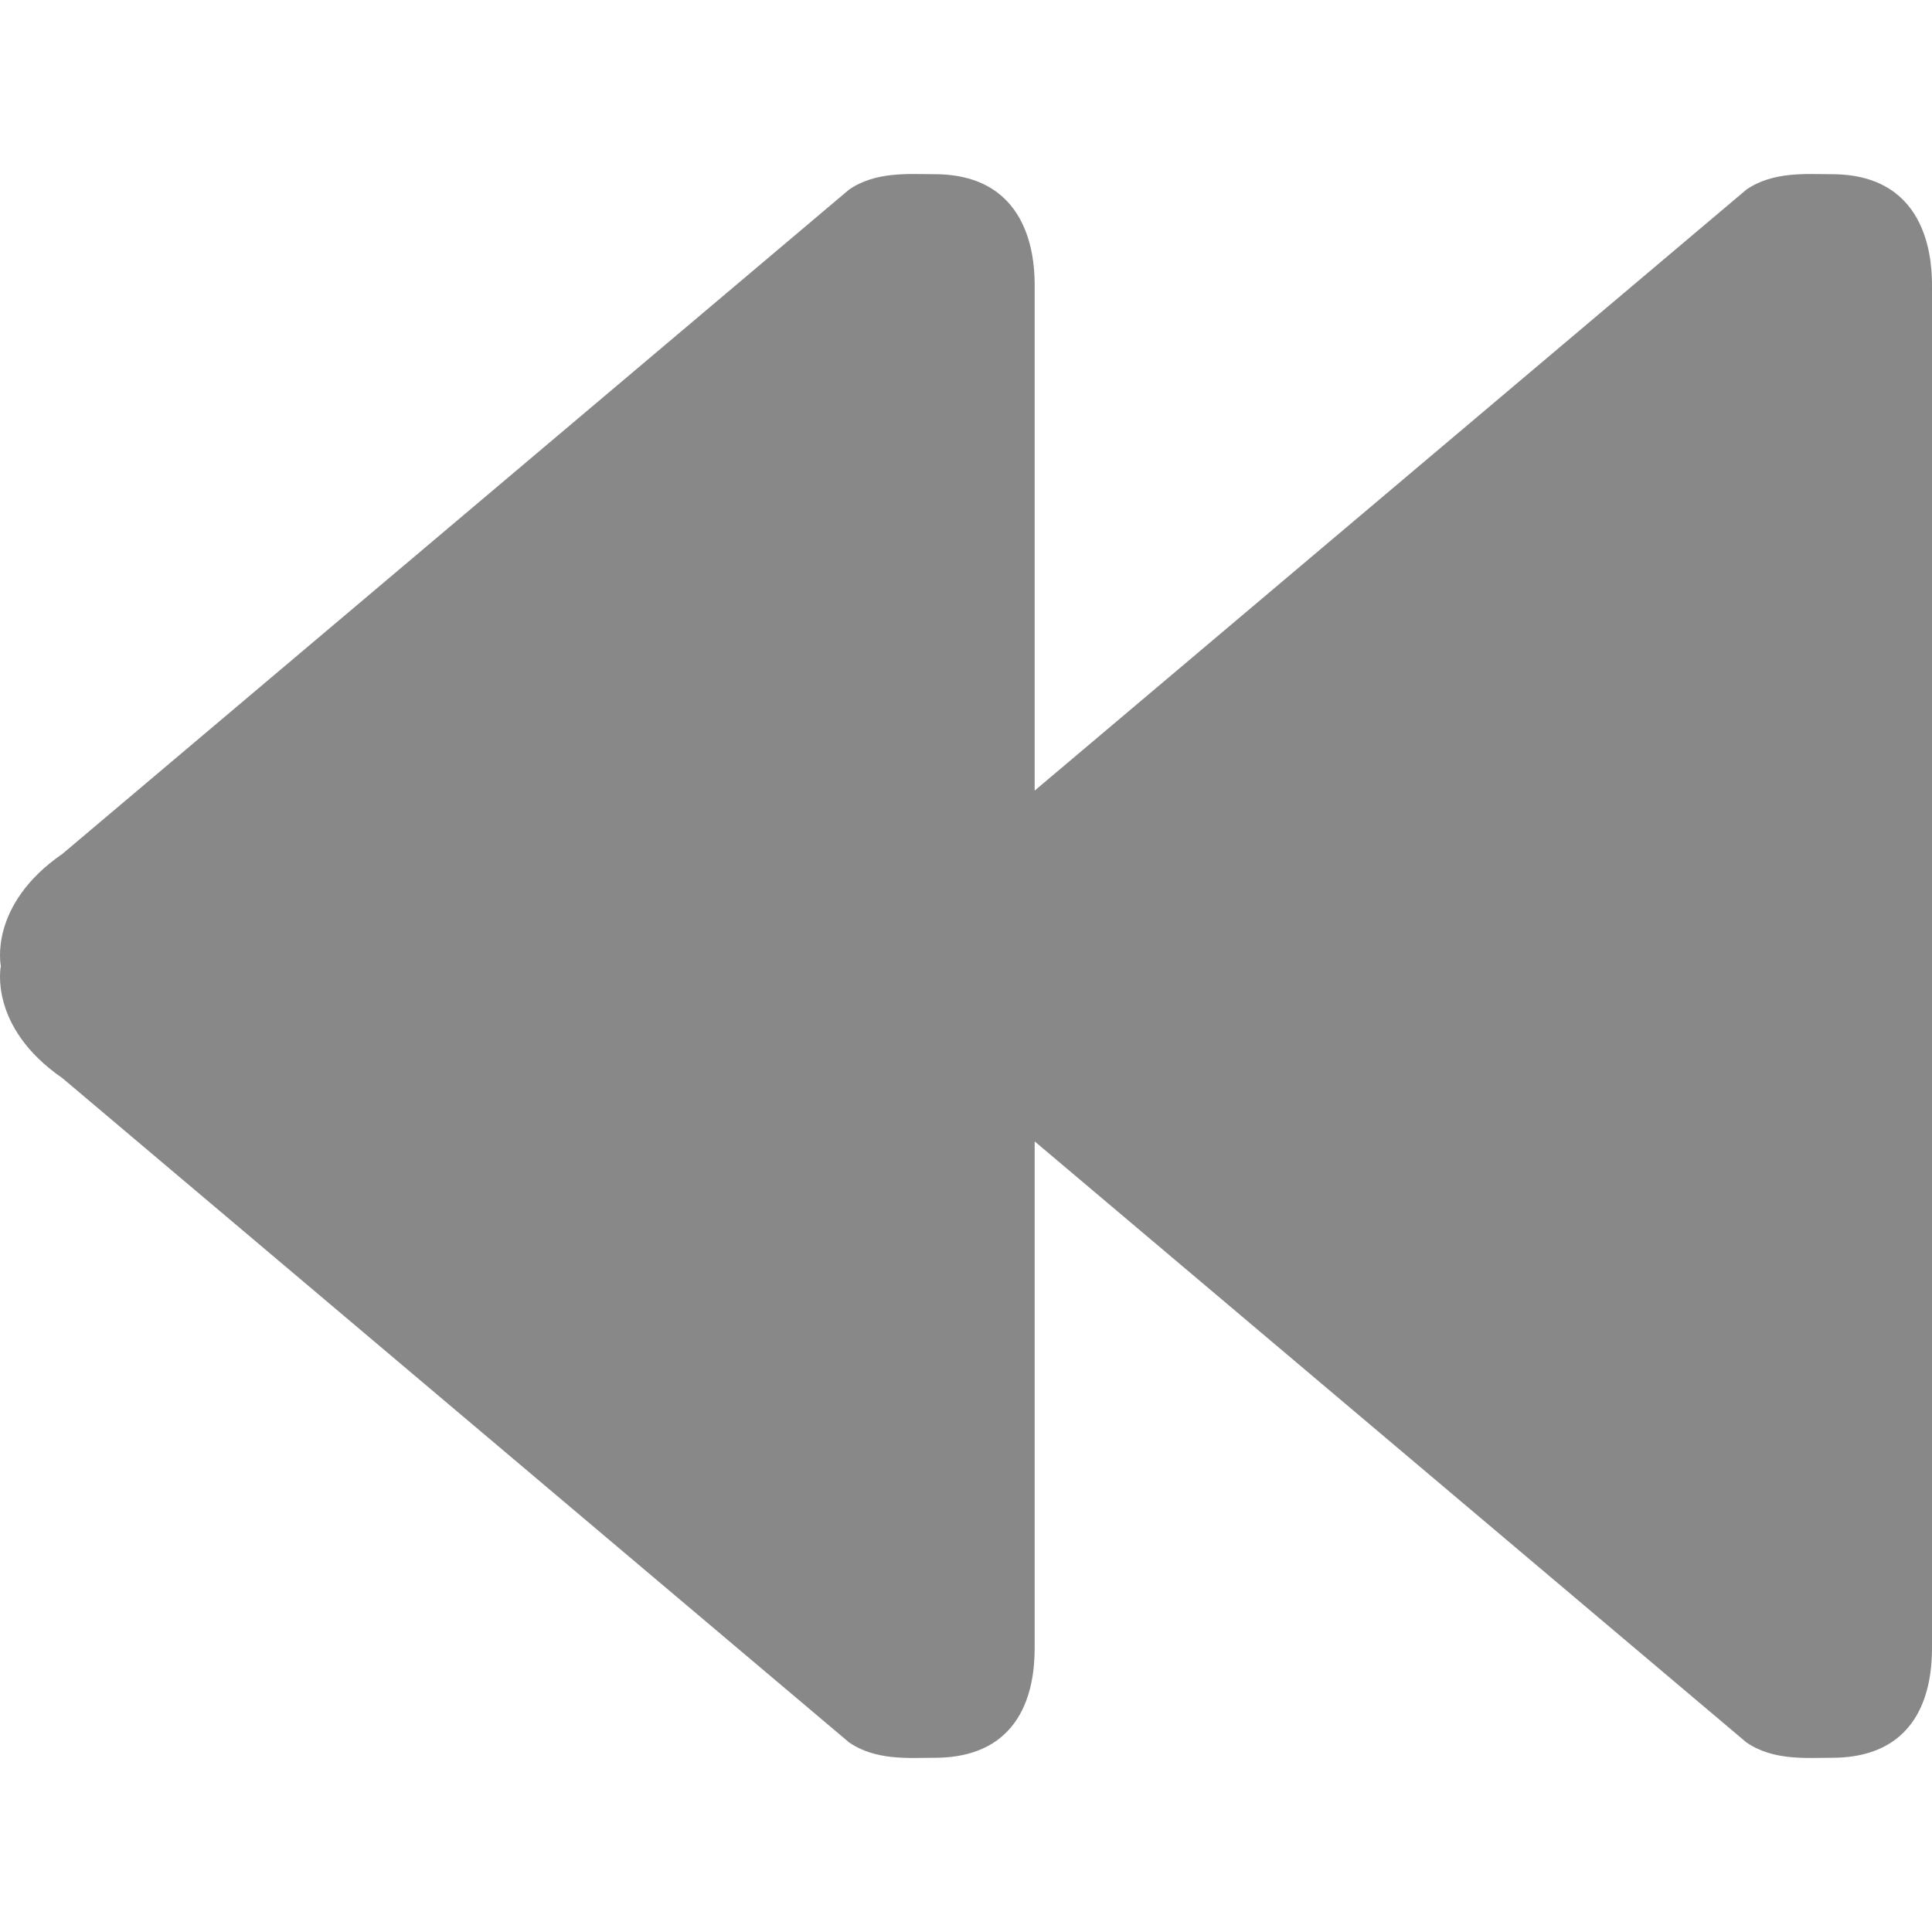
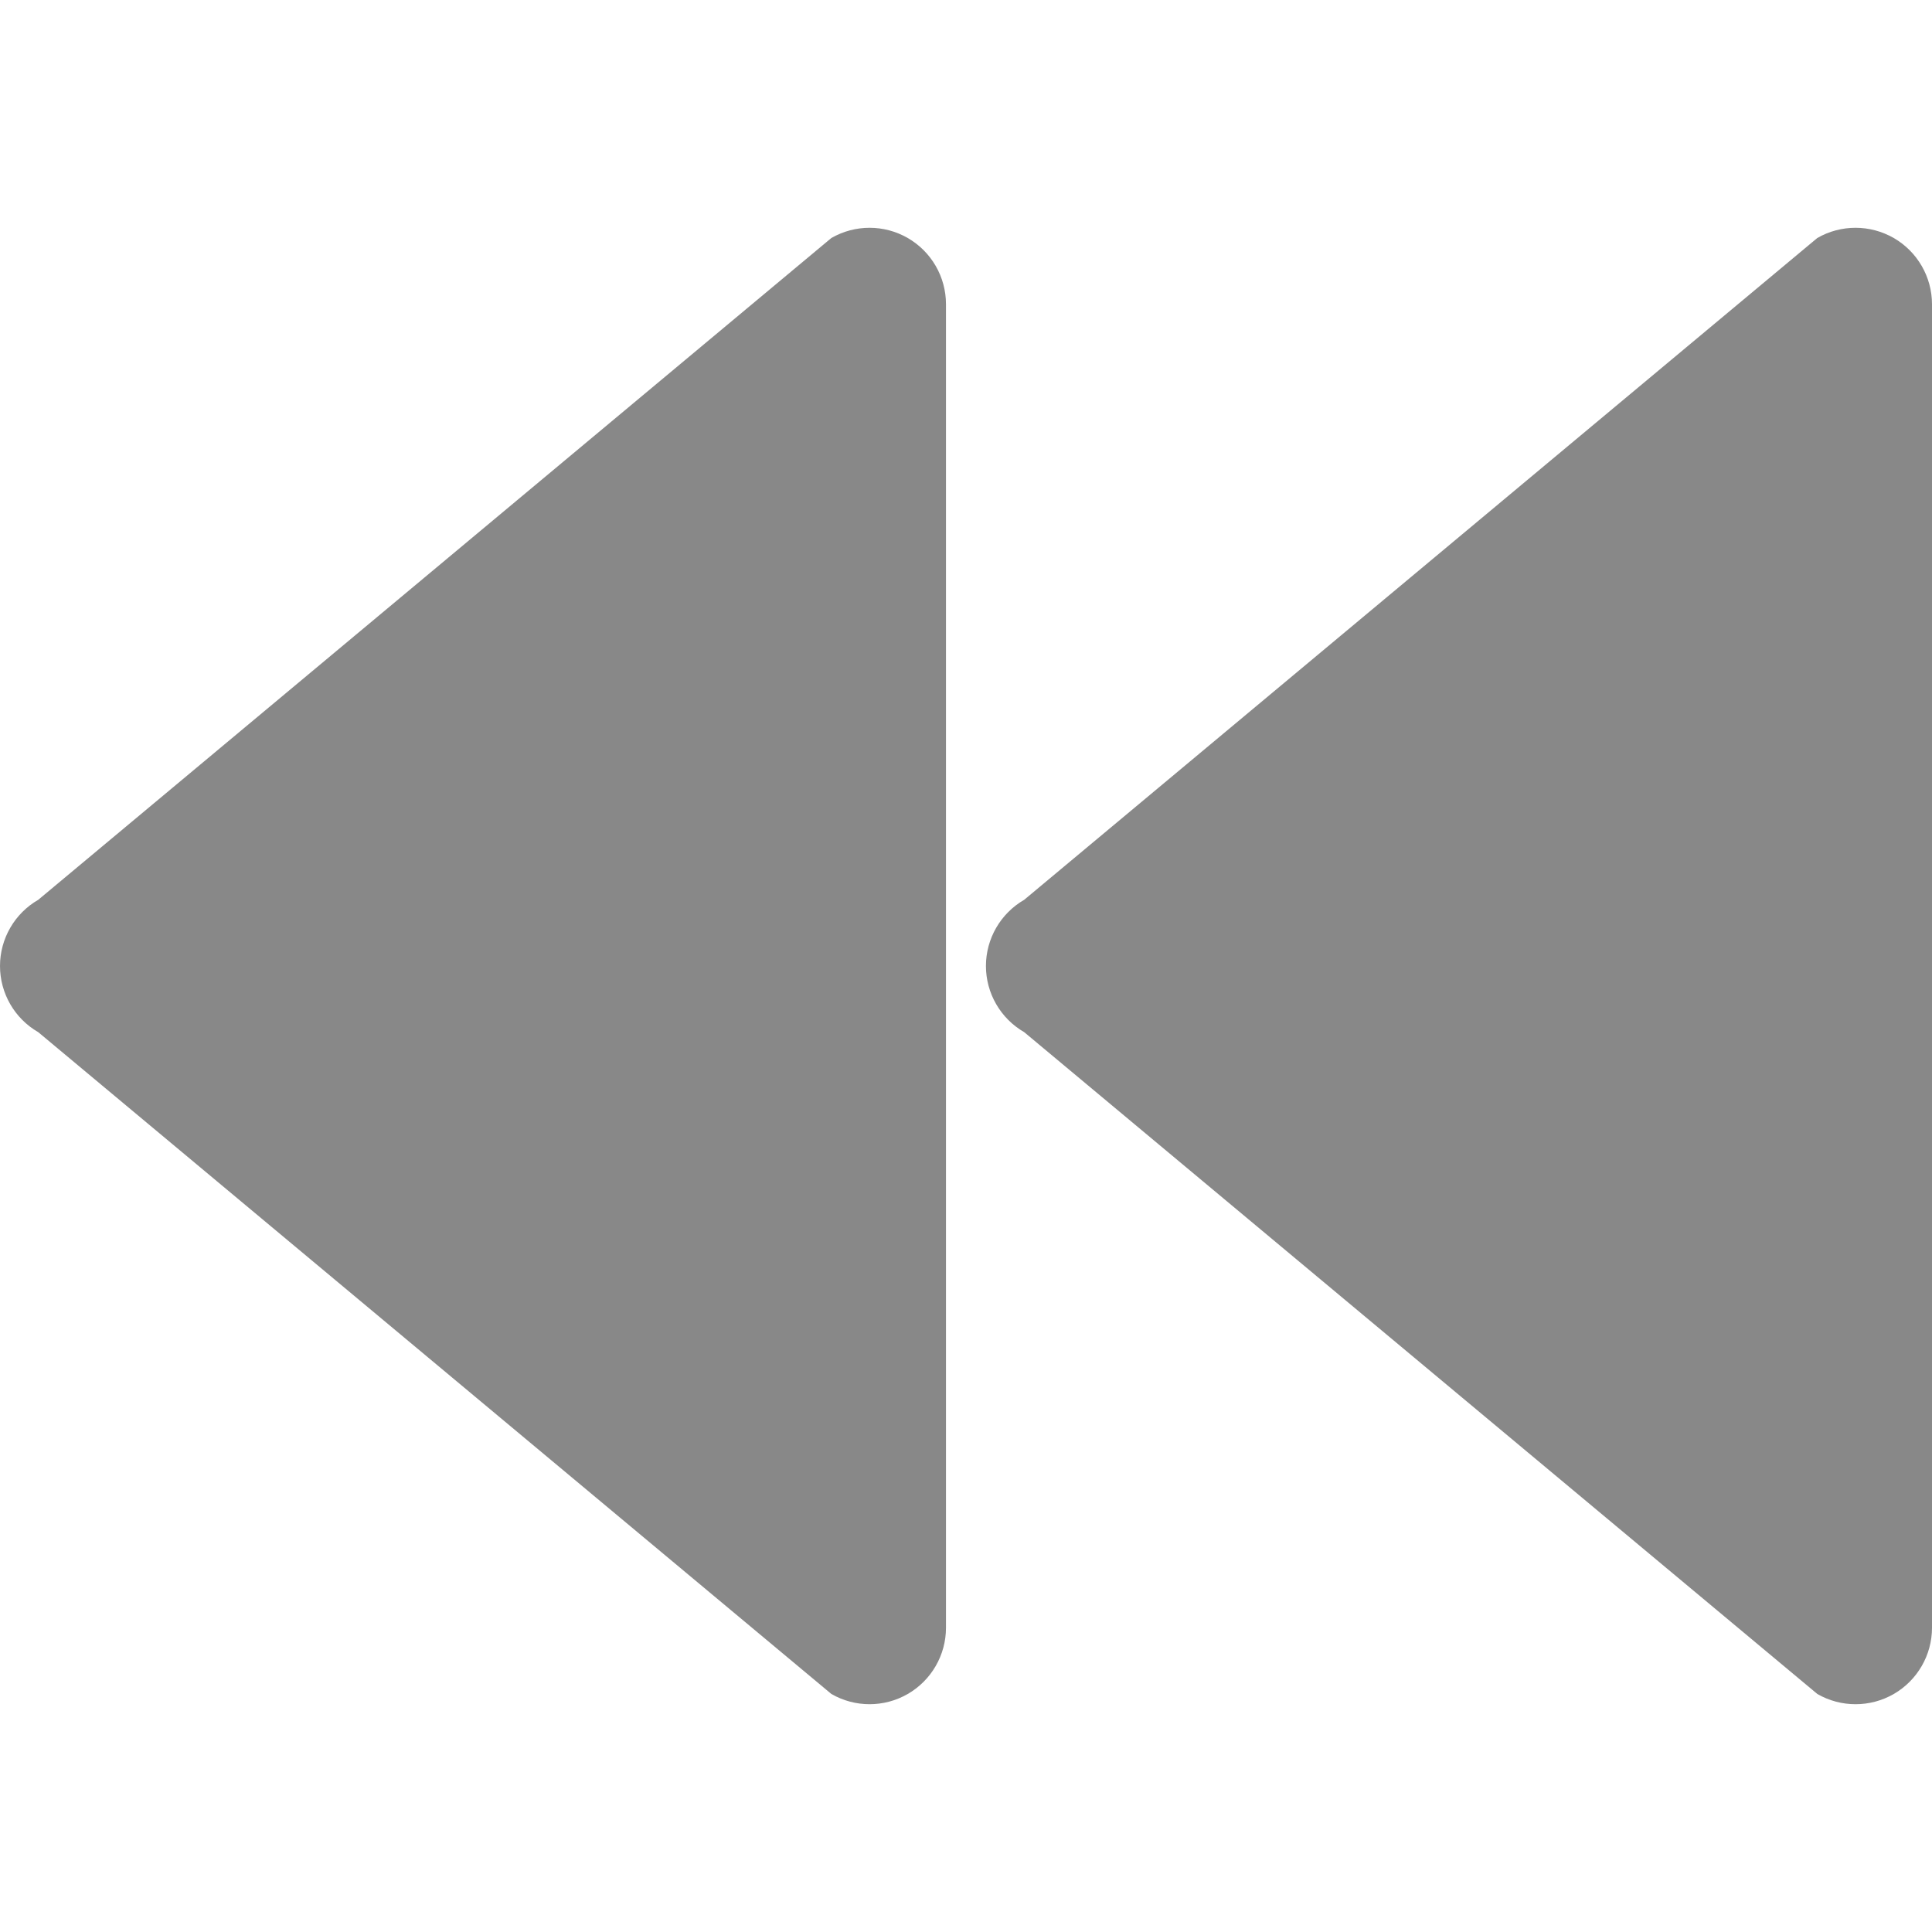
- <svg xmlns="http://www.w3.org/2000/svg" version="1.1" id="Capa_1" x="0px" y="0px" viewBox="0 0 250.488 250.488" style="enable-background:new 0 0 250.488 250.488;" xml:space="preserve" width="512px" height="512px">
-   <g id="Previous_track">
-     <path style="fill-rule:evenodd;clip-rule:evenodd;" d="M237.484,22.587c-3.266,0-7.591-0.401-11.072,2.005l-92.264,77.91V37.252   c0-2.507,0.057-14.666-13.004-14.666c-3.265,0-7.59-0.401-11.072,2.005L8.107,110.693c-9.669,6.674-7.997,14.551-7.997,14.551   s-1.671,7.878,7.997,14.551l101.965,86.102c3.482,2.405,7.807,2.004,11.072,2.004c13.062,0,13.004-11.7,13.004-14.666v-65.249   l92.264,77.911c3.482,2.405,7.807,2.004,11.072,2.004c13.062,0,13.004-11.7,13.004-14.666V37.252   C250.488,34.746,250.546,22.587,237.484,22.587z" fill="#888888" />
+ <svg xmlns="http://www.w3.org/2000/svg" version="1.1" id="Capa_1" x="0px" y="0px" width="512px" height="512px" viewBox="0 0 488.106 488.107" style="enable-background:new 0 0 488.106 488.107;" xml:space="preserve">
+   <g>
+     <g id="Layer_8_31_">
+       <path d="M258.75,227.332L459.121,60.132c2.988-1.724,6.326-2.583,9.666-2.583c3.338,0,6.662,0.865,9.661,2.583    c5.965,3.453,9.658,9.825,9.658,16.723v334.398c0,6.89-3.688,13.27-9.658,16.723c-5.968,3.441-13.341,3.441-19.309,0    L258.759,260.769c-5.976-3.443-9.669-9.828-9.669-16.718C249.09,237.154,252.783,230.776,258.75,227.332z M0,244.051    c0,6.89,3.682,13.275,9.66,16.718l200.377,167.202c5.972,3.446,13.33,3.446,19.302,0c5.972-3.454,9.655-9.828,9.655-16.724V76.855    c0-6.898-3.677-13.27-9.655-16.723c-2.989-1.724-6.32-2.583-9.656-2.583c-3.338,0-6.661,0.865-9.651,2.583L9.66,227.332    C3.687,230.776,0,237.154,0,244.051z" fill="#888888" />
+     </g>
  </g>
  <g>
</g>
  <g>
</g>
  <g>
</g>
  <g>
</g>
  <g>
</g>
  <g>
</g>
  <g>
</g>
  <g>
</g>
  <g>
</g>
  <g>
</g>
  <g>
</g>
  <g>
</g>
  <g>
</g>
  <g>
</g>
  <g>
</g>
</svg>
